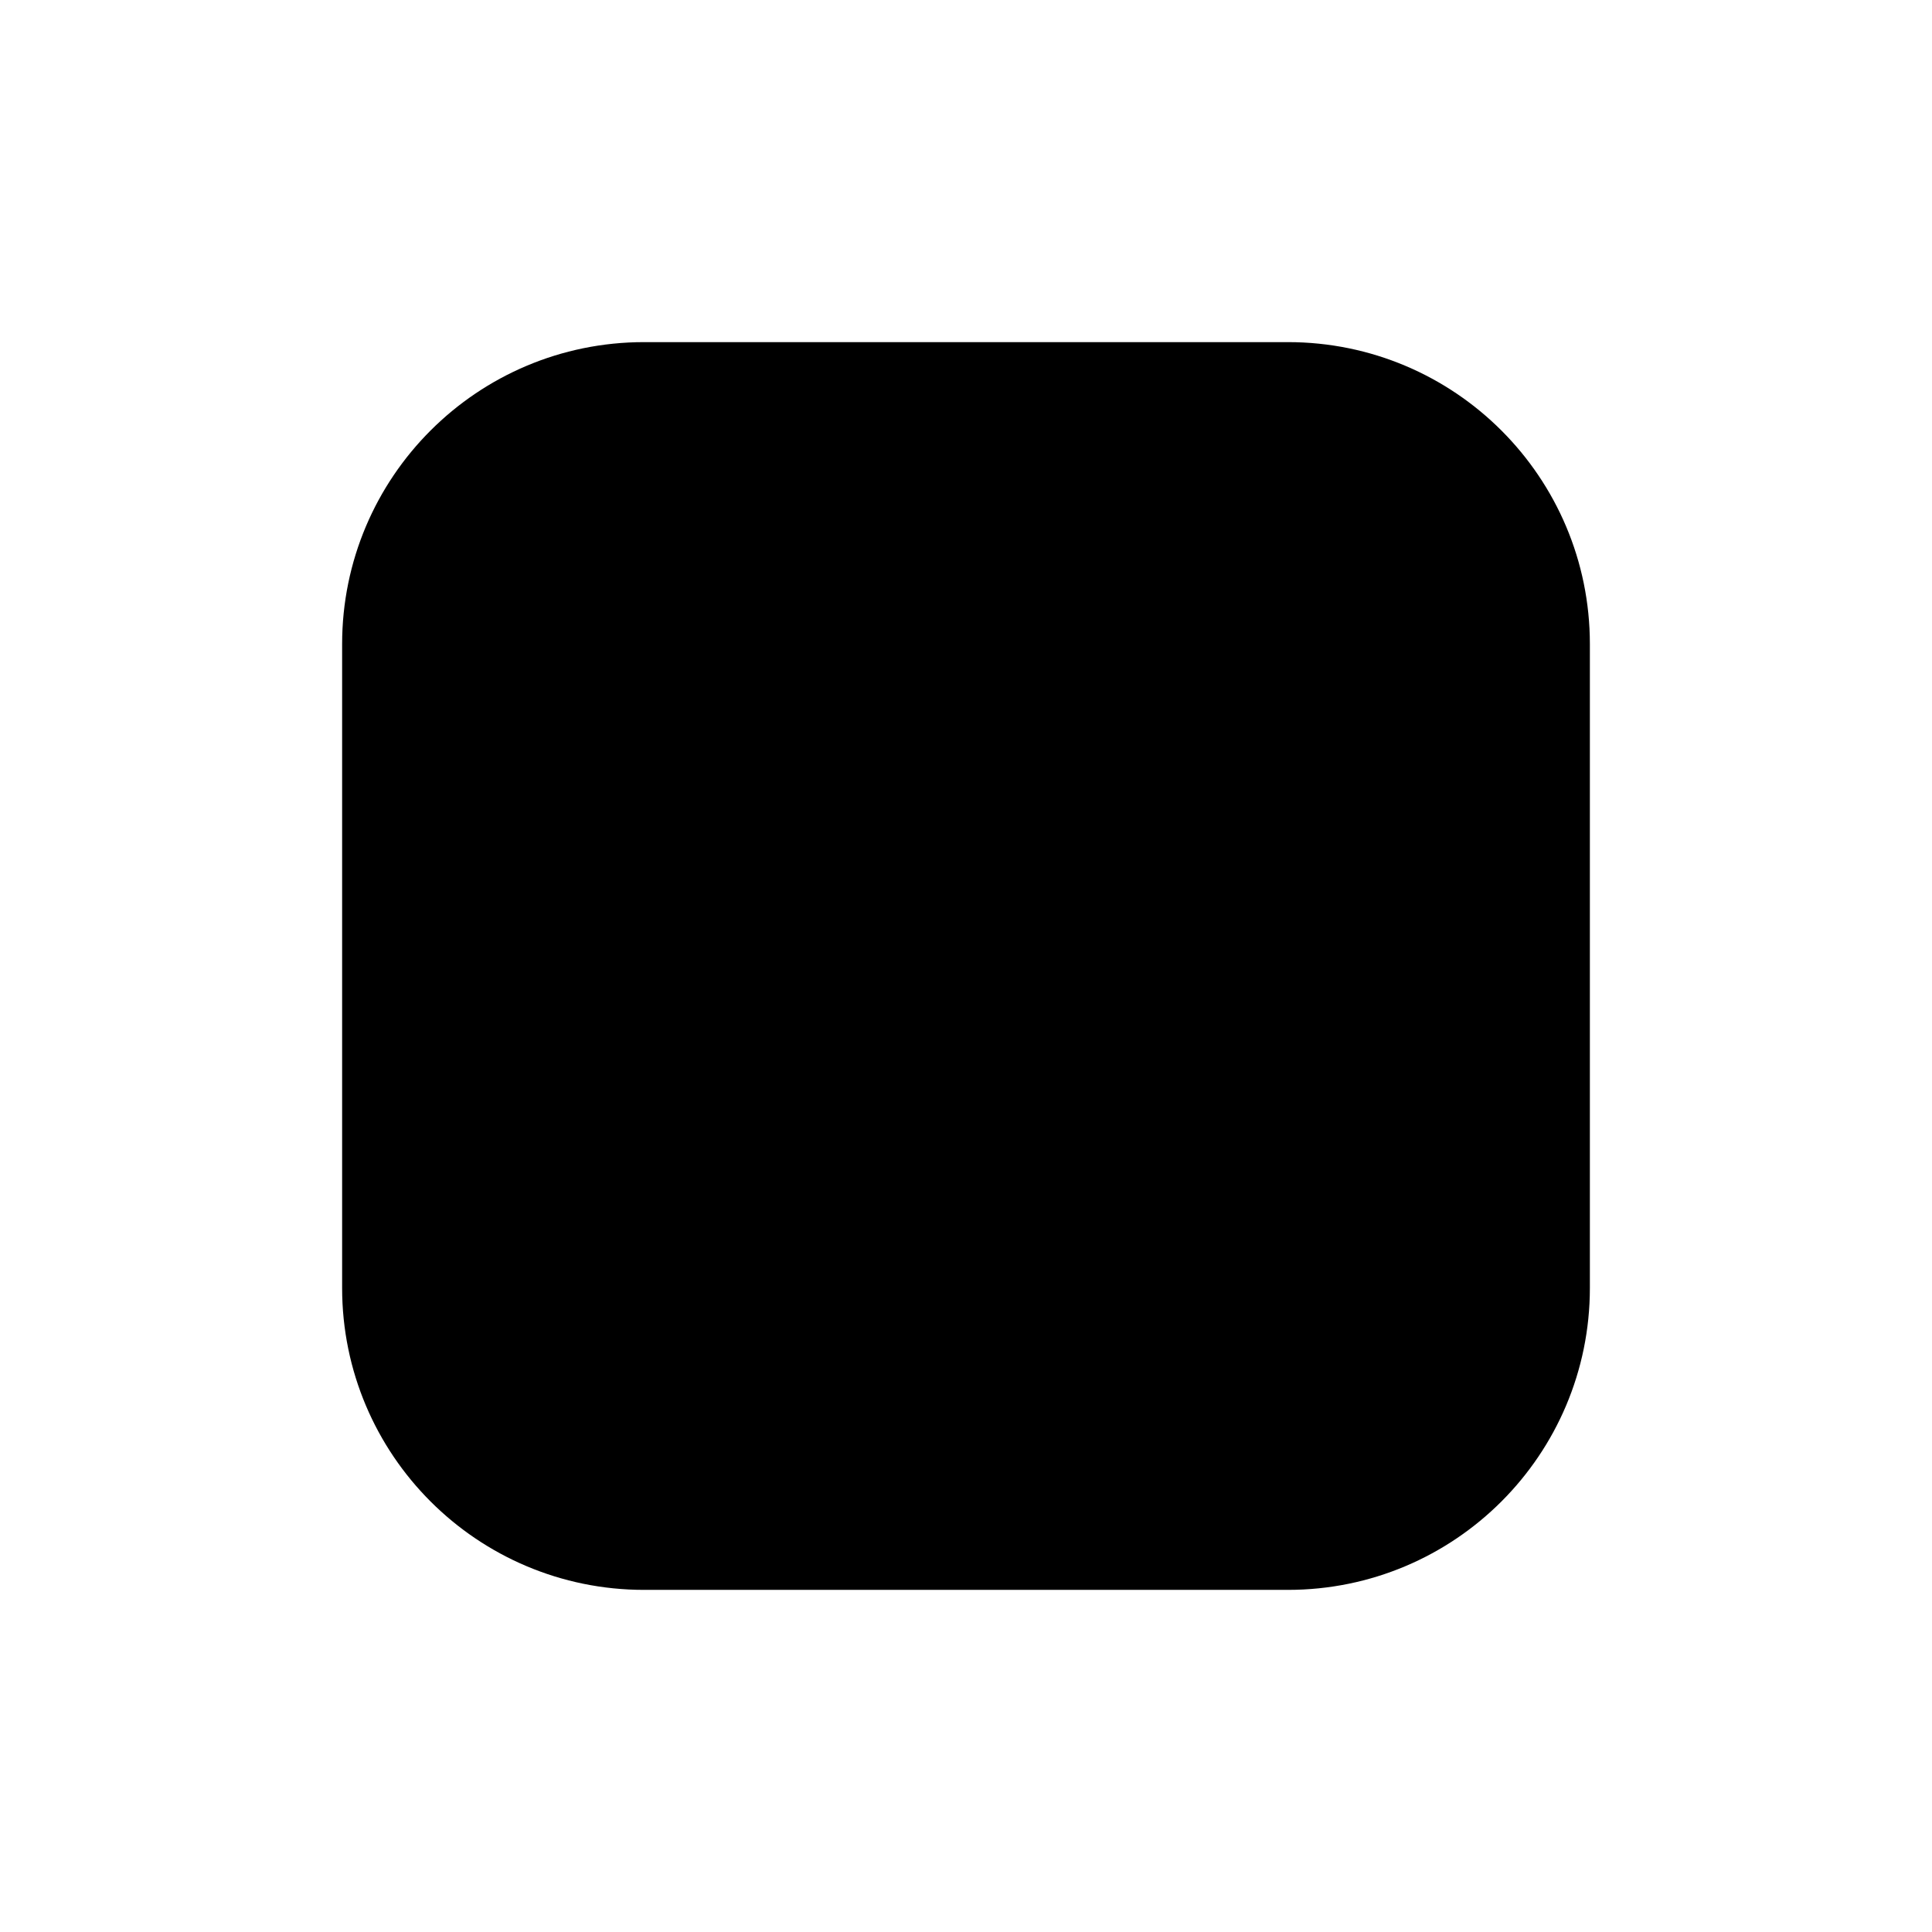
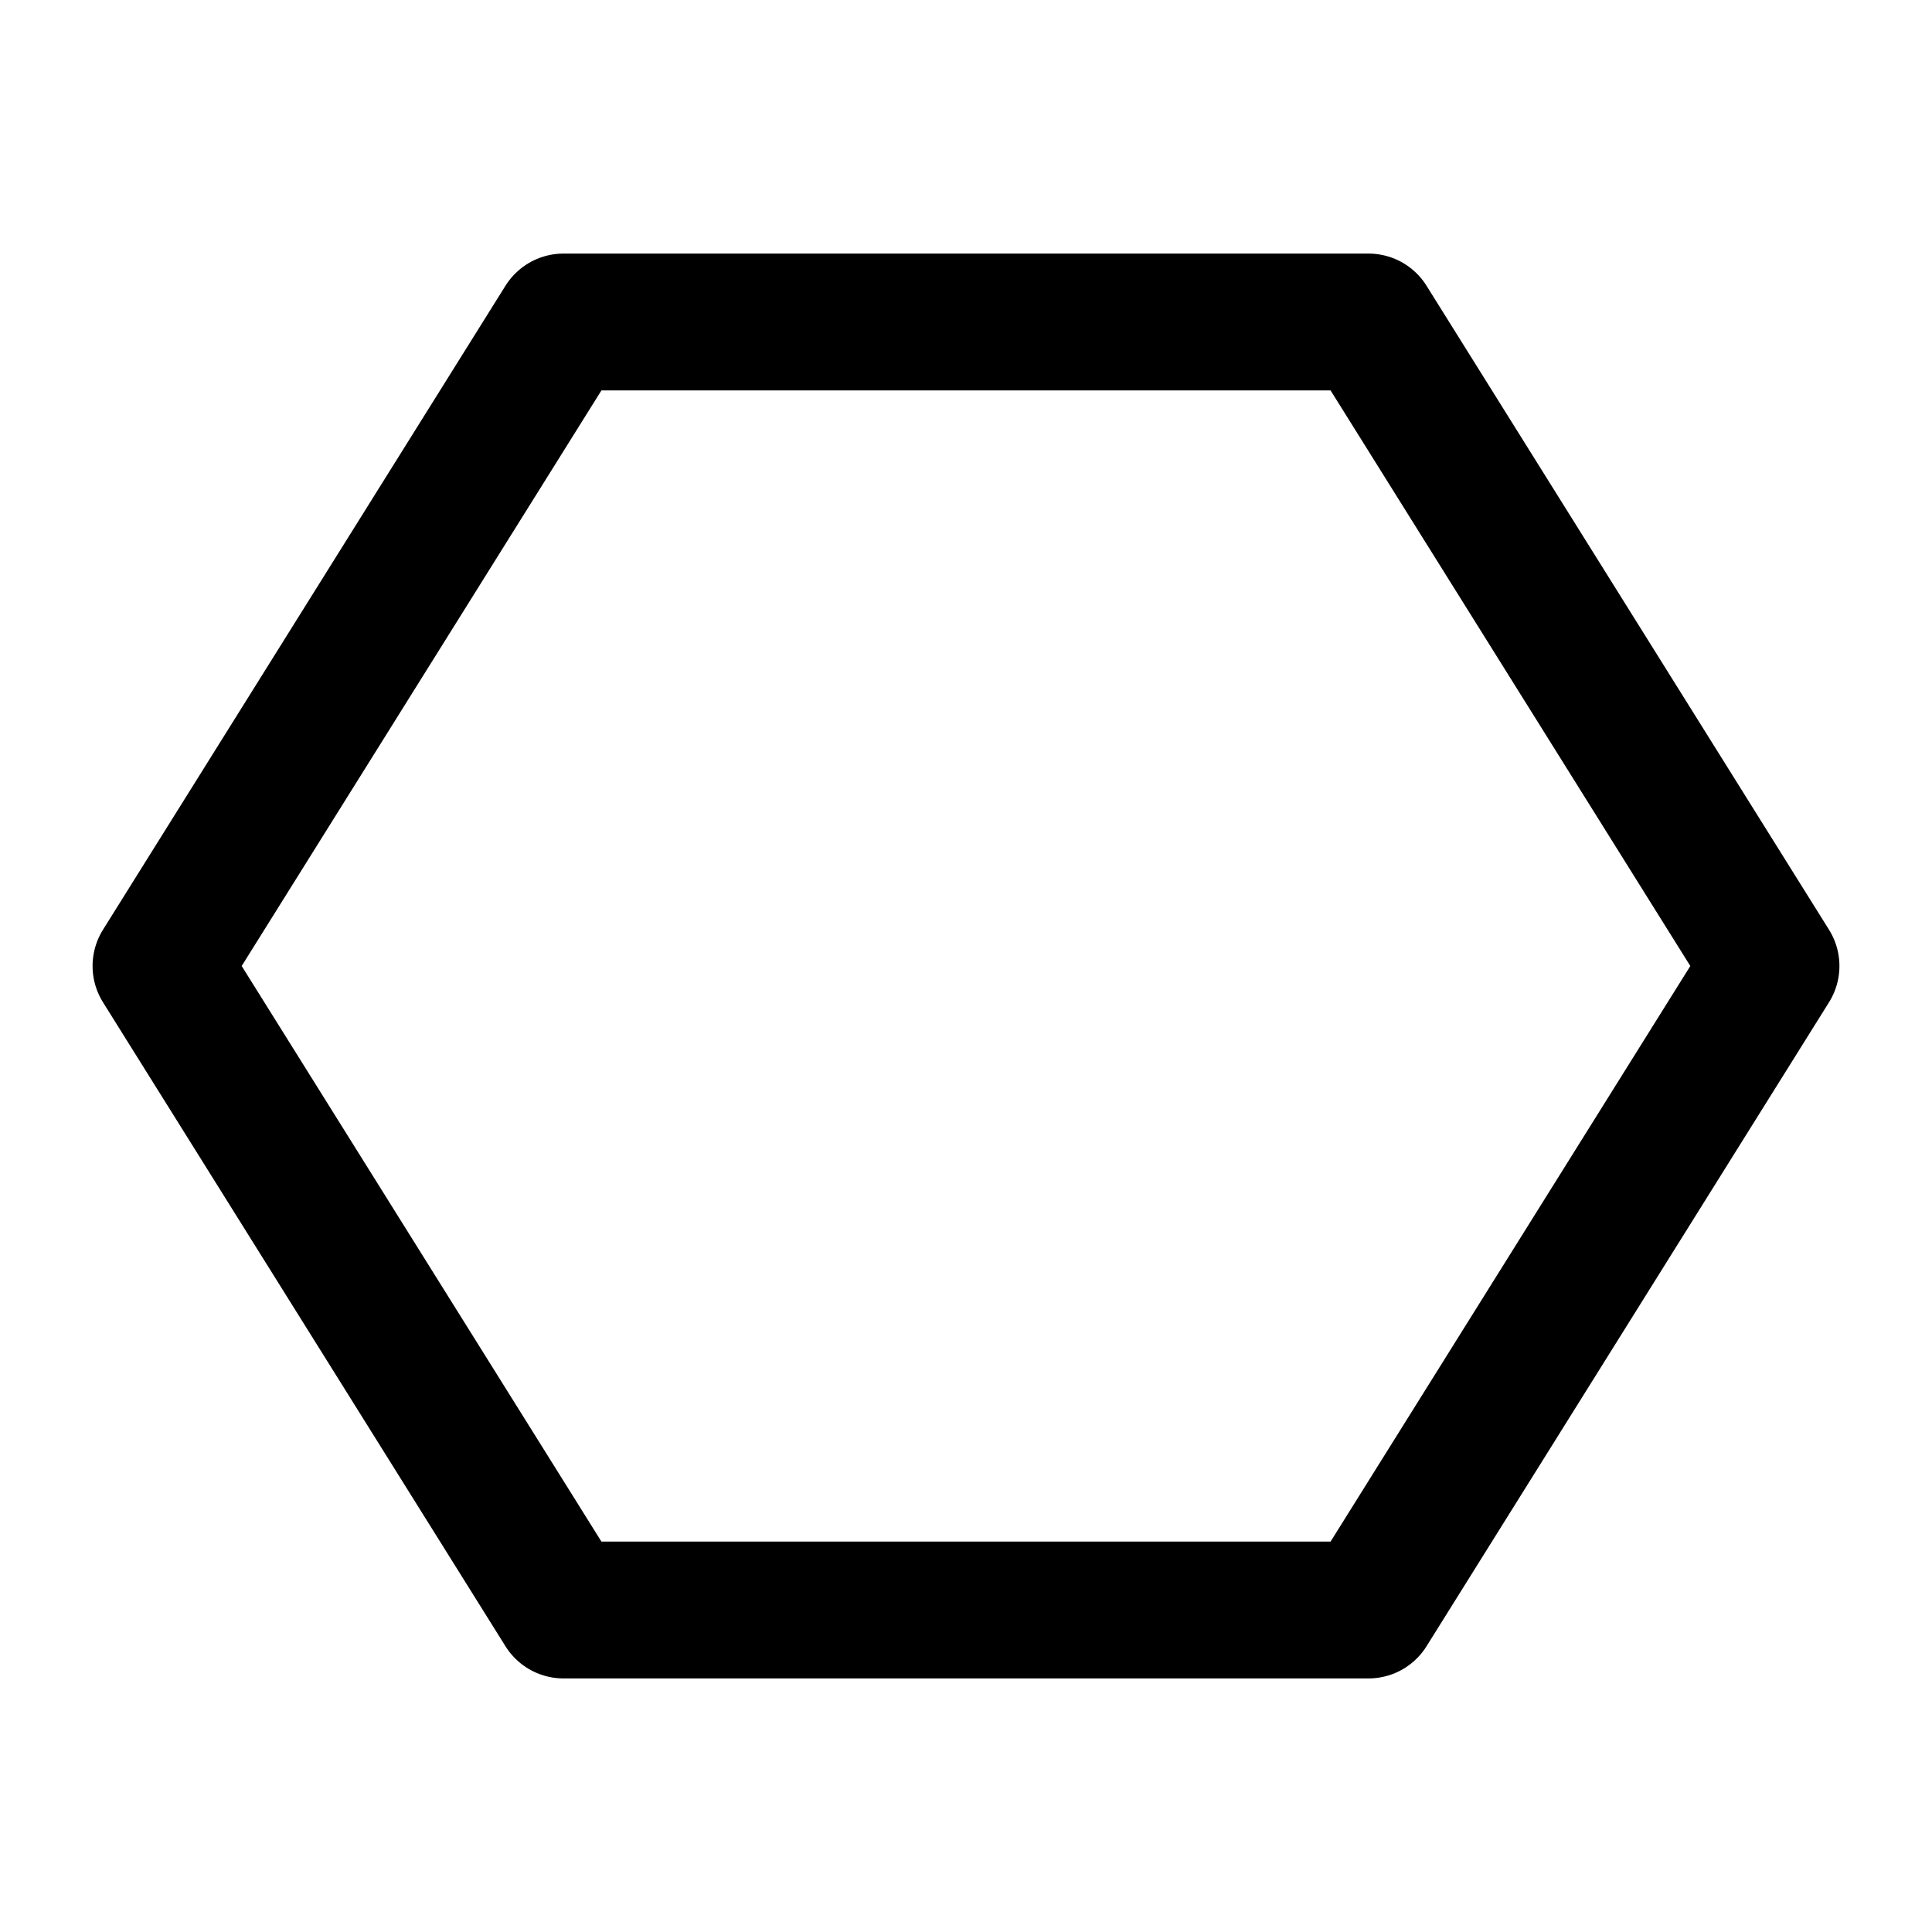
- <svg xmlns="http://www.w3.org/2000/svg" viewBox="0 0 24 24" width="24" height="24" fill="currentColor" stroke="currentColor" stroke-width="1.5" stroke-linecap="round" stroke-linejoin="round" role="img" aria-labelledby="title-hexagon">
-   <rect x="5" y="5" width="14" height="14" rx="3" />
-   <path d="M8 12h8" />
+ <svg xmlns="http://www.w3.org/2000/svg" viewBox="0 0 24 24" width="24" height="24" fill="none" stroke="currentColor" stroke-width="1.7" stroke-linecap="round" stroke-linejoin="round" role="img" aria-labelledby="title-hexagon">
+   <path d="m7 4 10 0 5 8-5 8H7l-5-8z" />
</svg>
